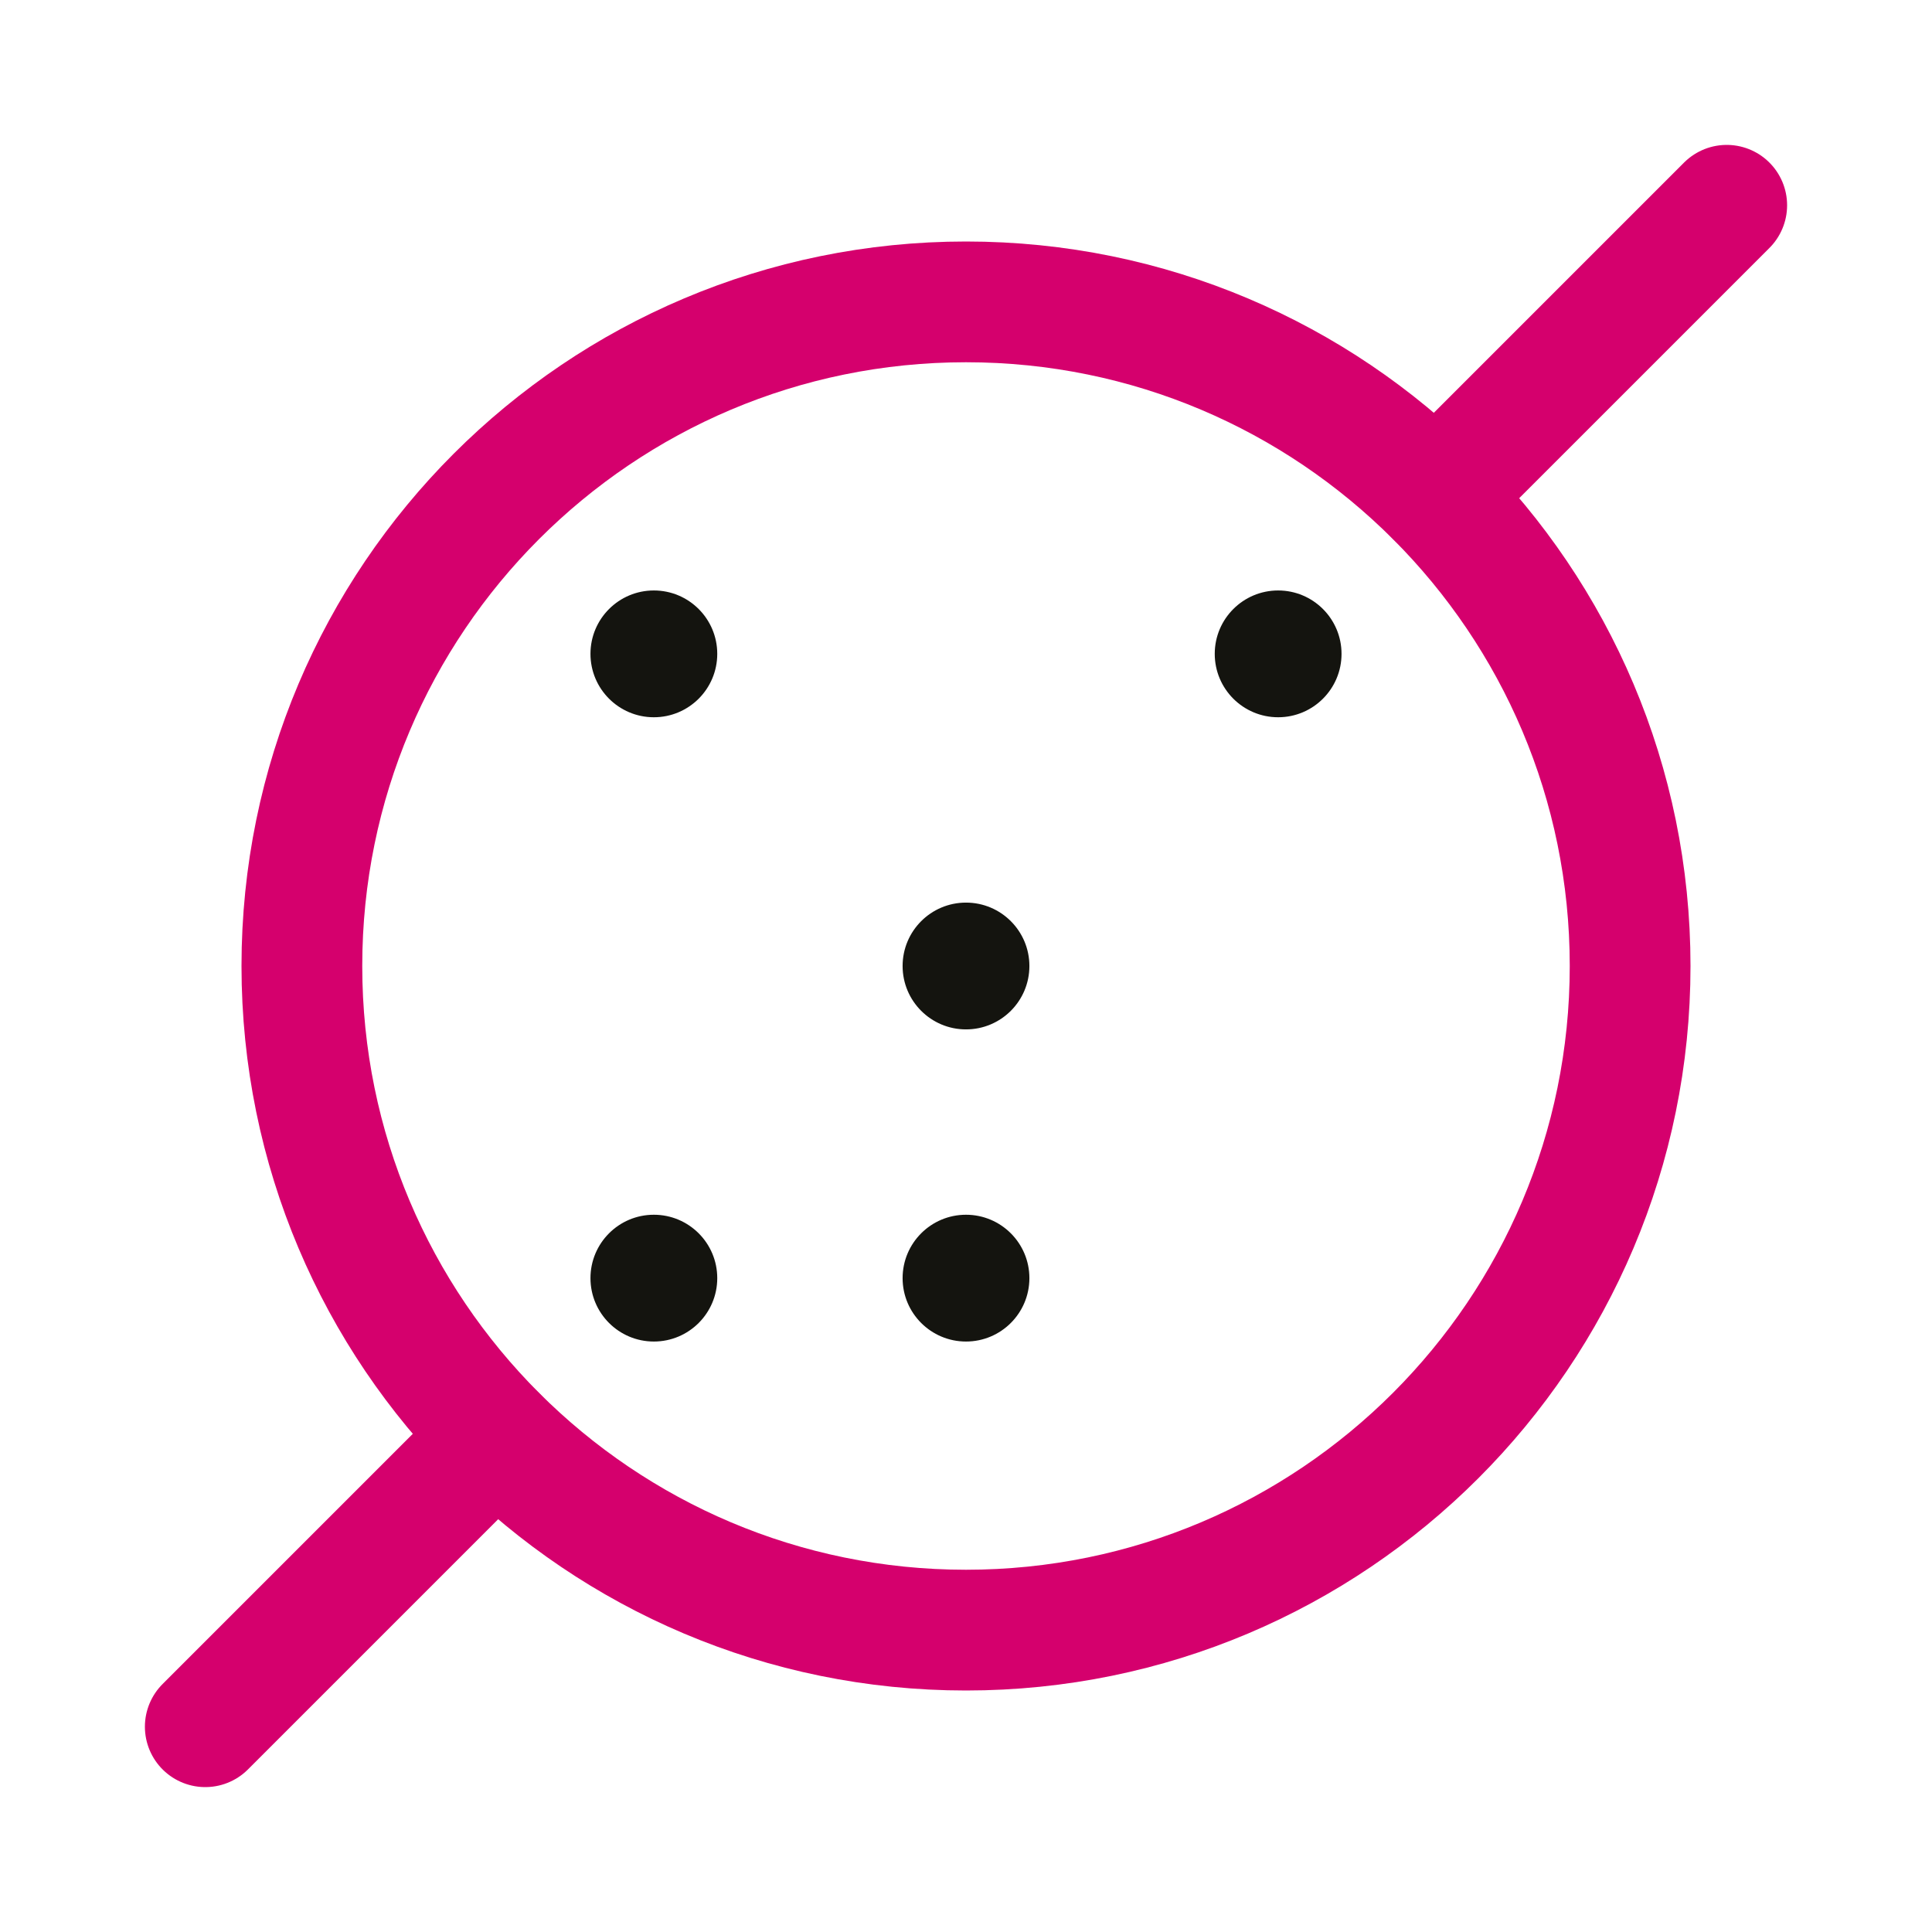
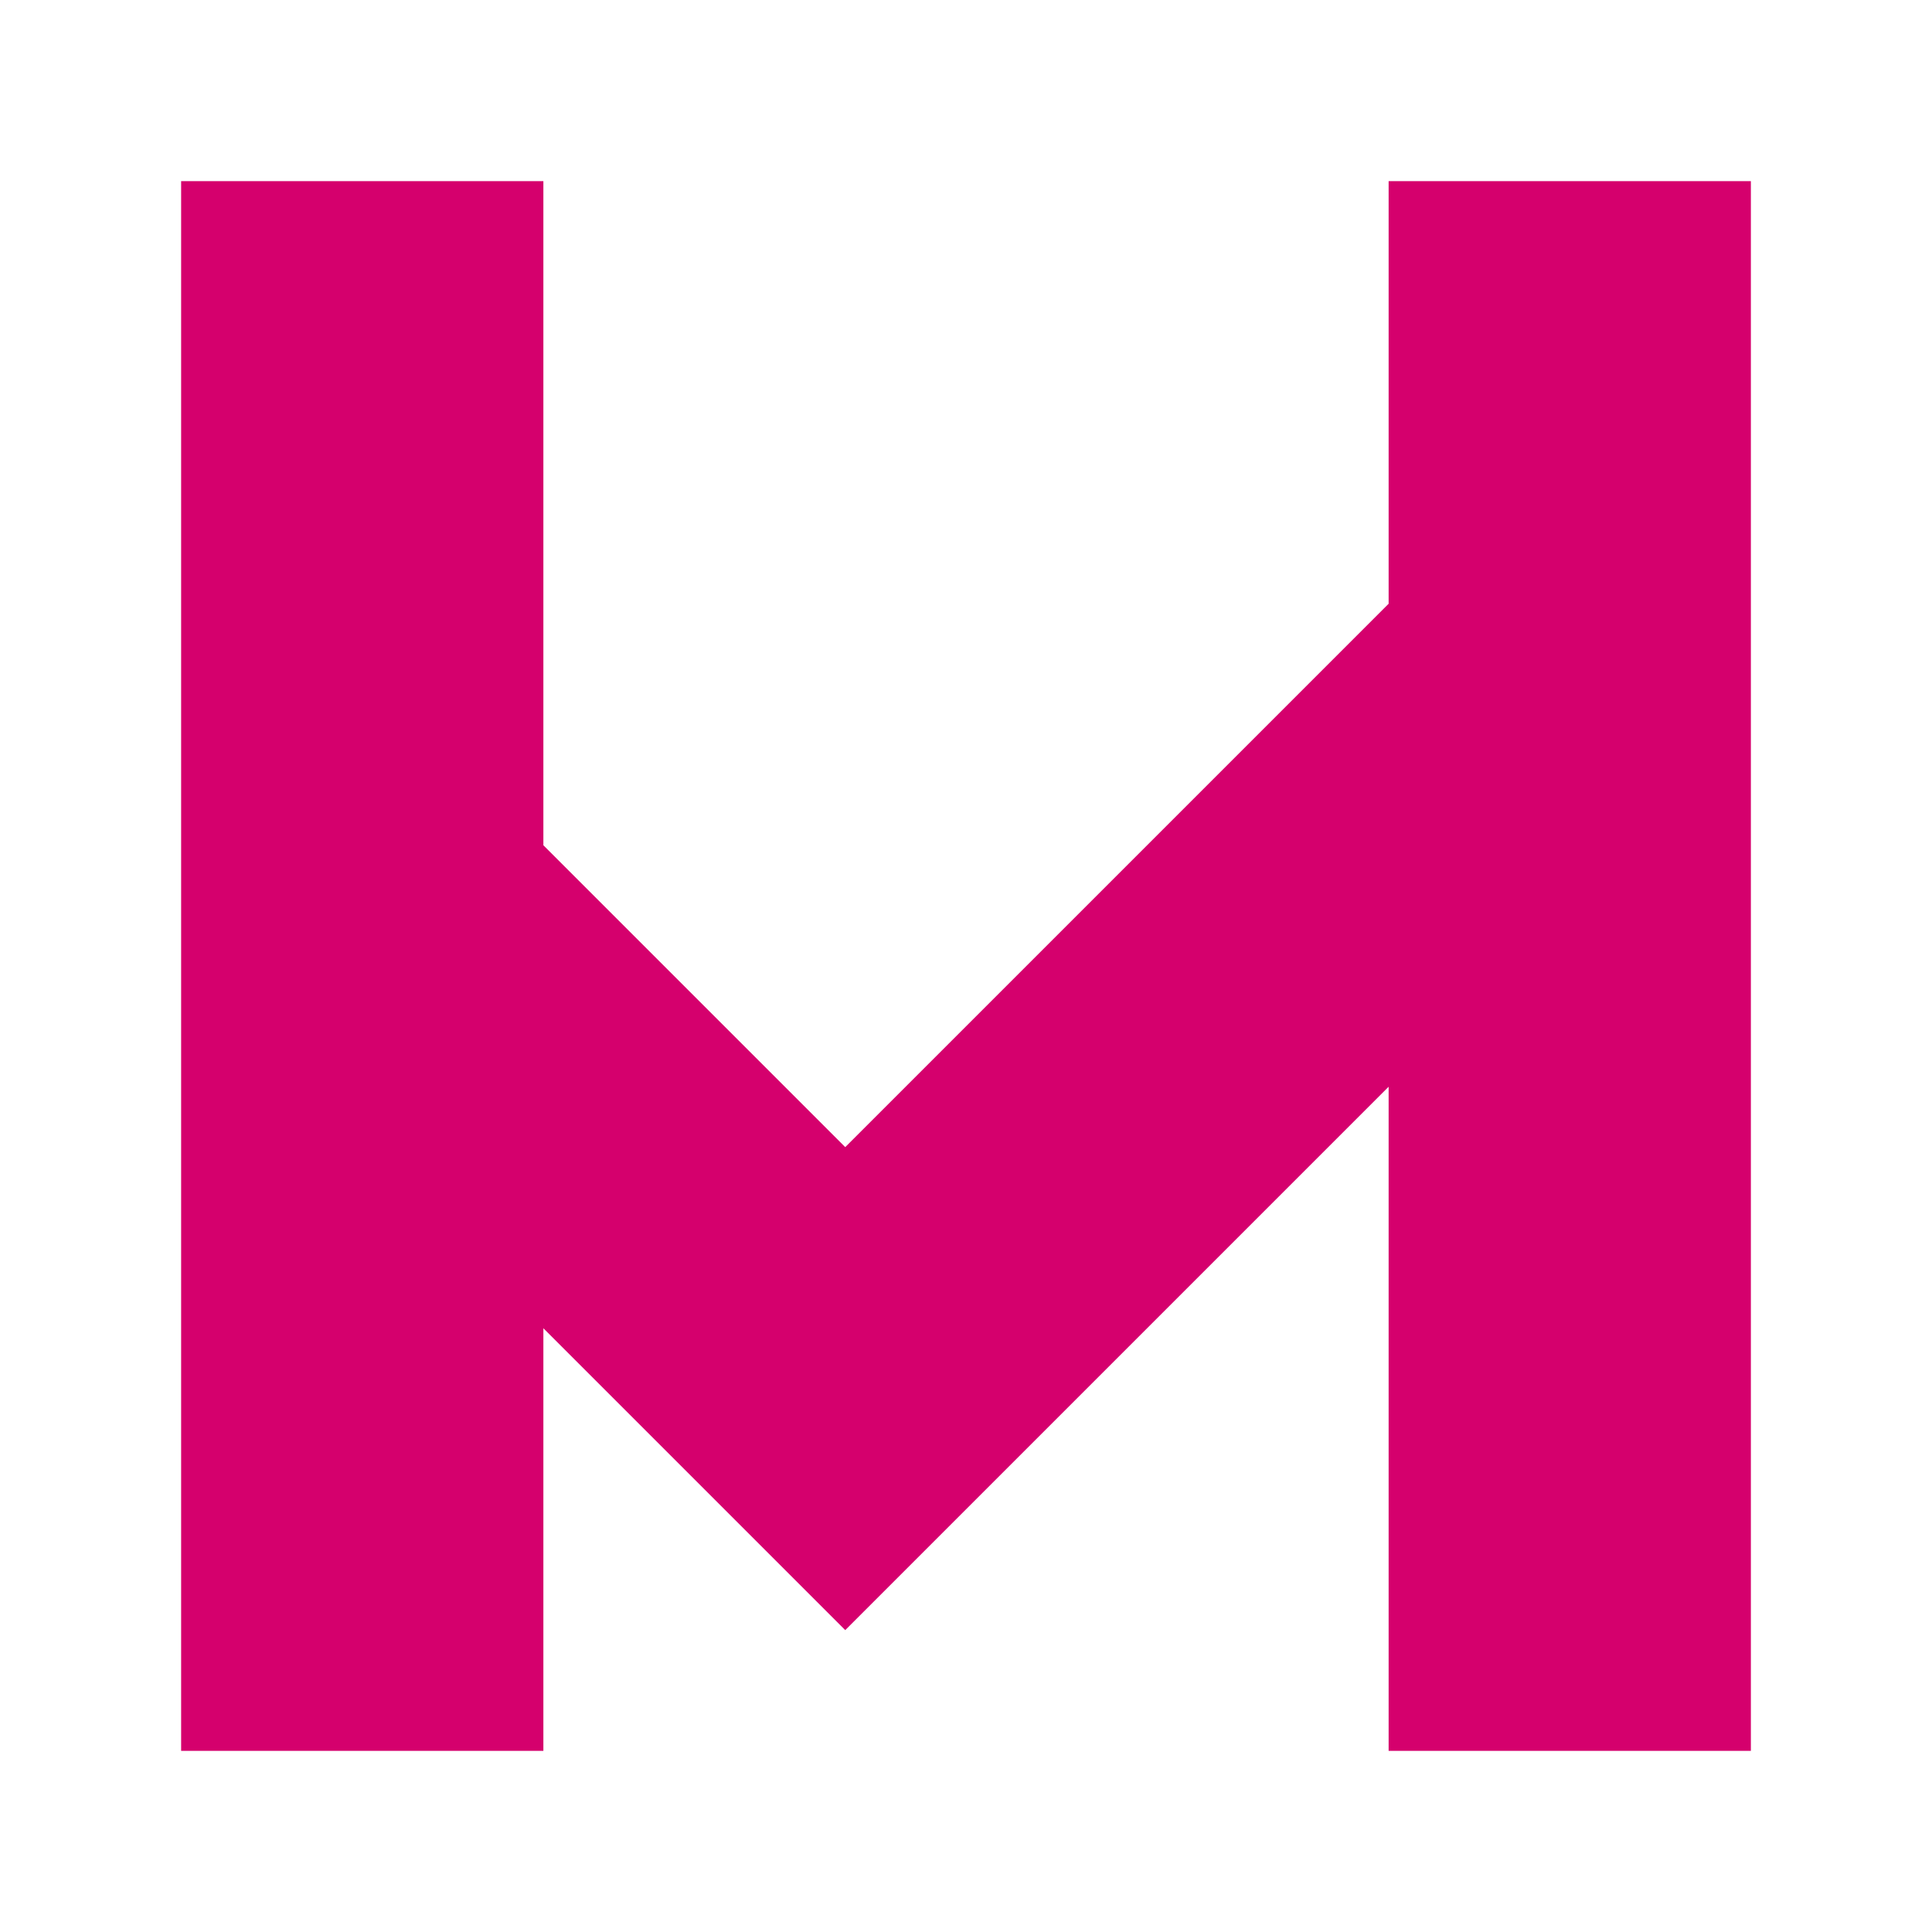
<svg xmlns="http://www.w3.org/2000/svg" viewBox="0 0 32 32" width="32" height="32" role="img" aria-label="Proof of Hunt">
-   <g stroke="#d5006d" stroke-width="2" stroke-linecap="round" fill="none">
-     <path d="M8.22 23.78 L3.40 28.60" />
-     <path d="M23.78 8.22 L28.60 3.40" />
-   </g>
-   <circle cx="16" cy="16" r="11" fill="none" stroke="#d5006d" stroke-width="2" />
-   <circle cx="10.83" cy="10.83" r="1.05" fill="#14140f" />
-   <circle cx="21.17" cy="10.83" r="1.05" fill="#14140f" />
-   <circle cx="16.00" cy="16.00" r="1.05" fill="#14140f" />
-   <circle cx="10.83" cy="21.17" r="1.05" fill="#14140f" />
-   <circle cx="16.00" cy="21.17" r="1.05" fill="#14140f" />
+   <path fill="#d5006d" d="M3 3H9V14L14 19L23 10V3H29V29H23V18L14 27L9 22V29H3Z" />
</svg>
